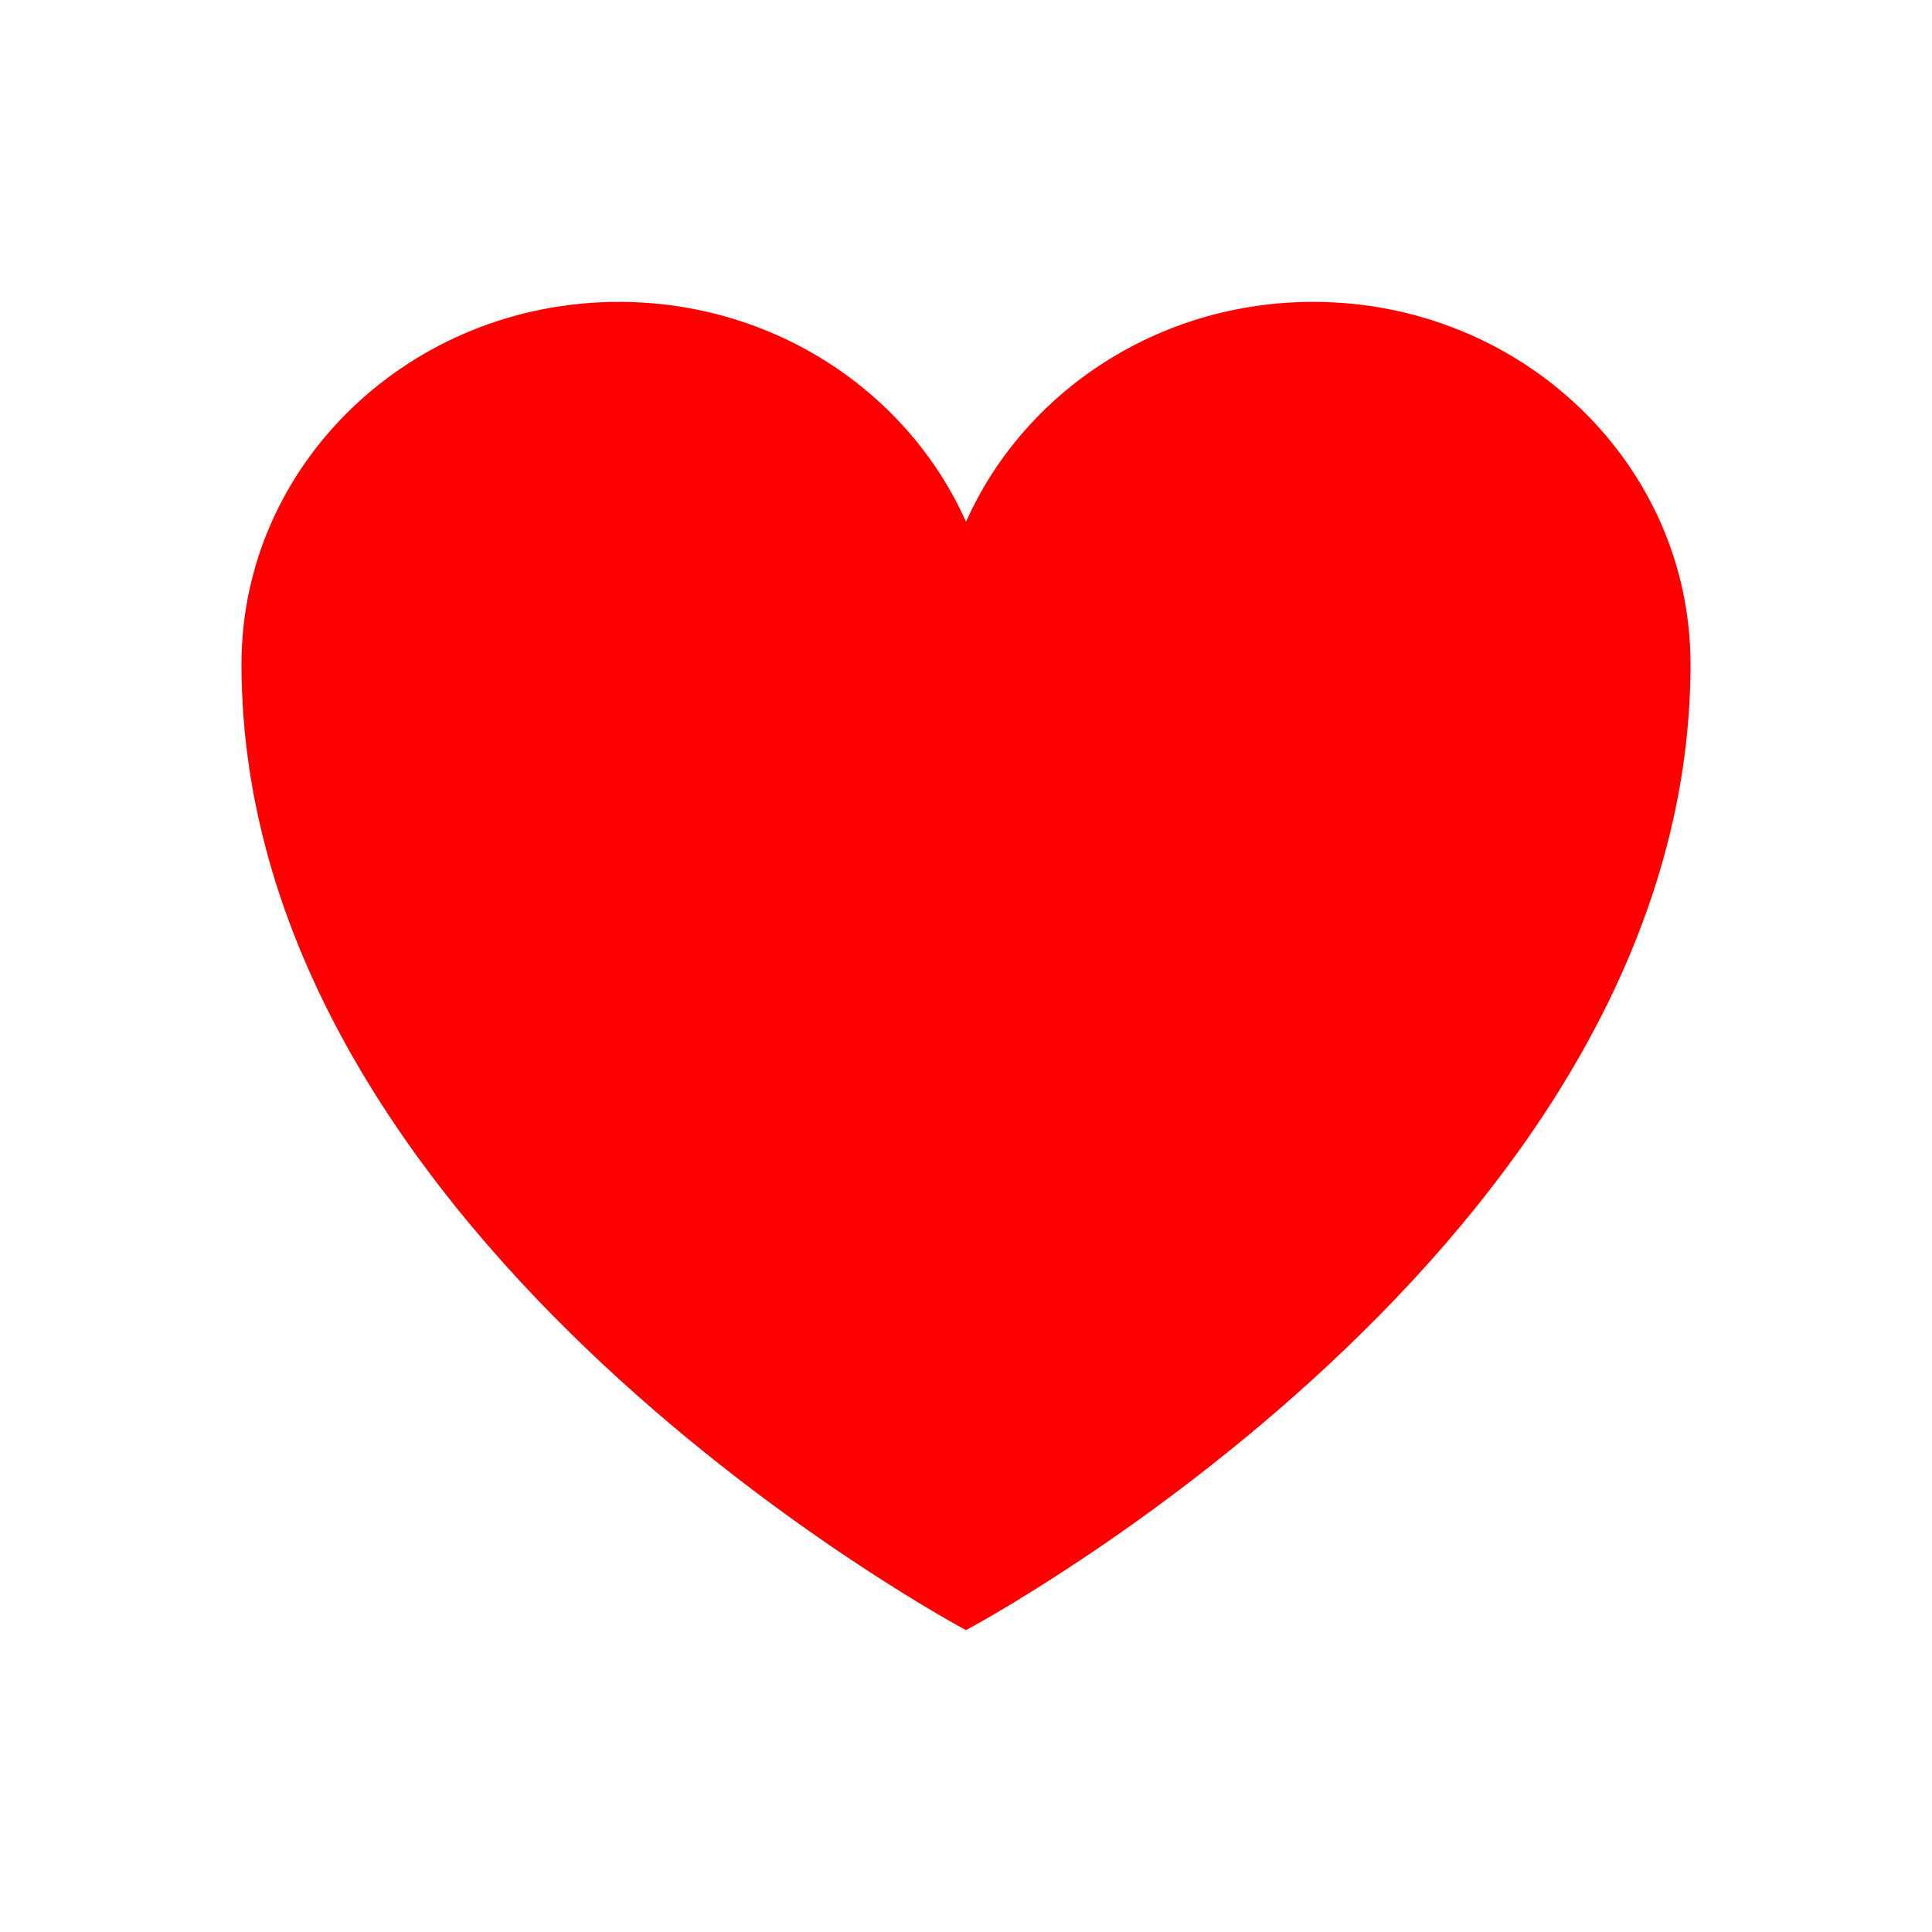
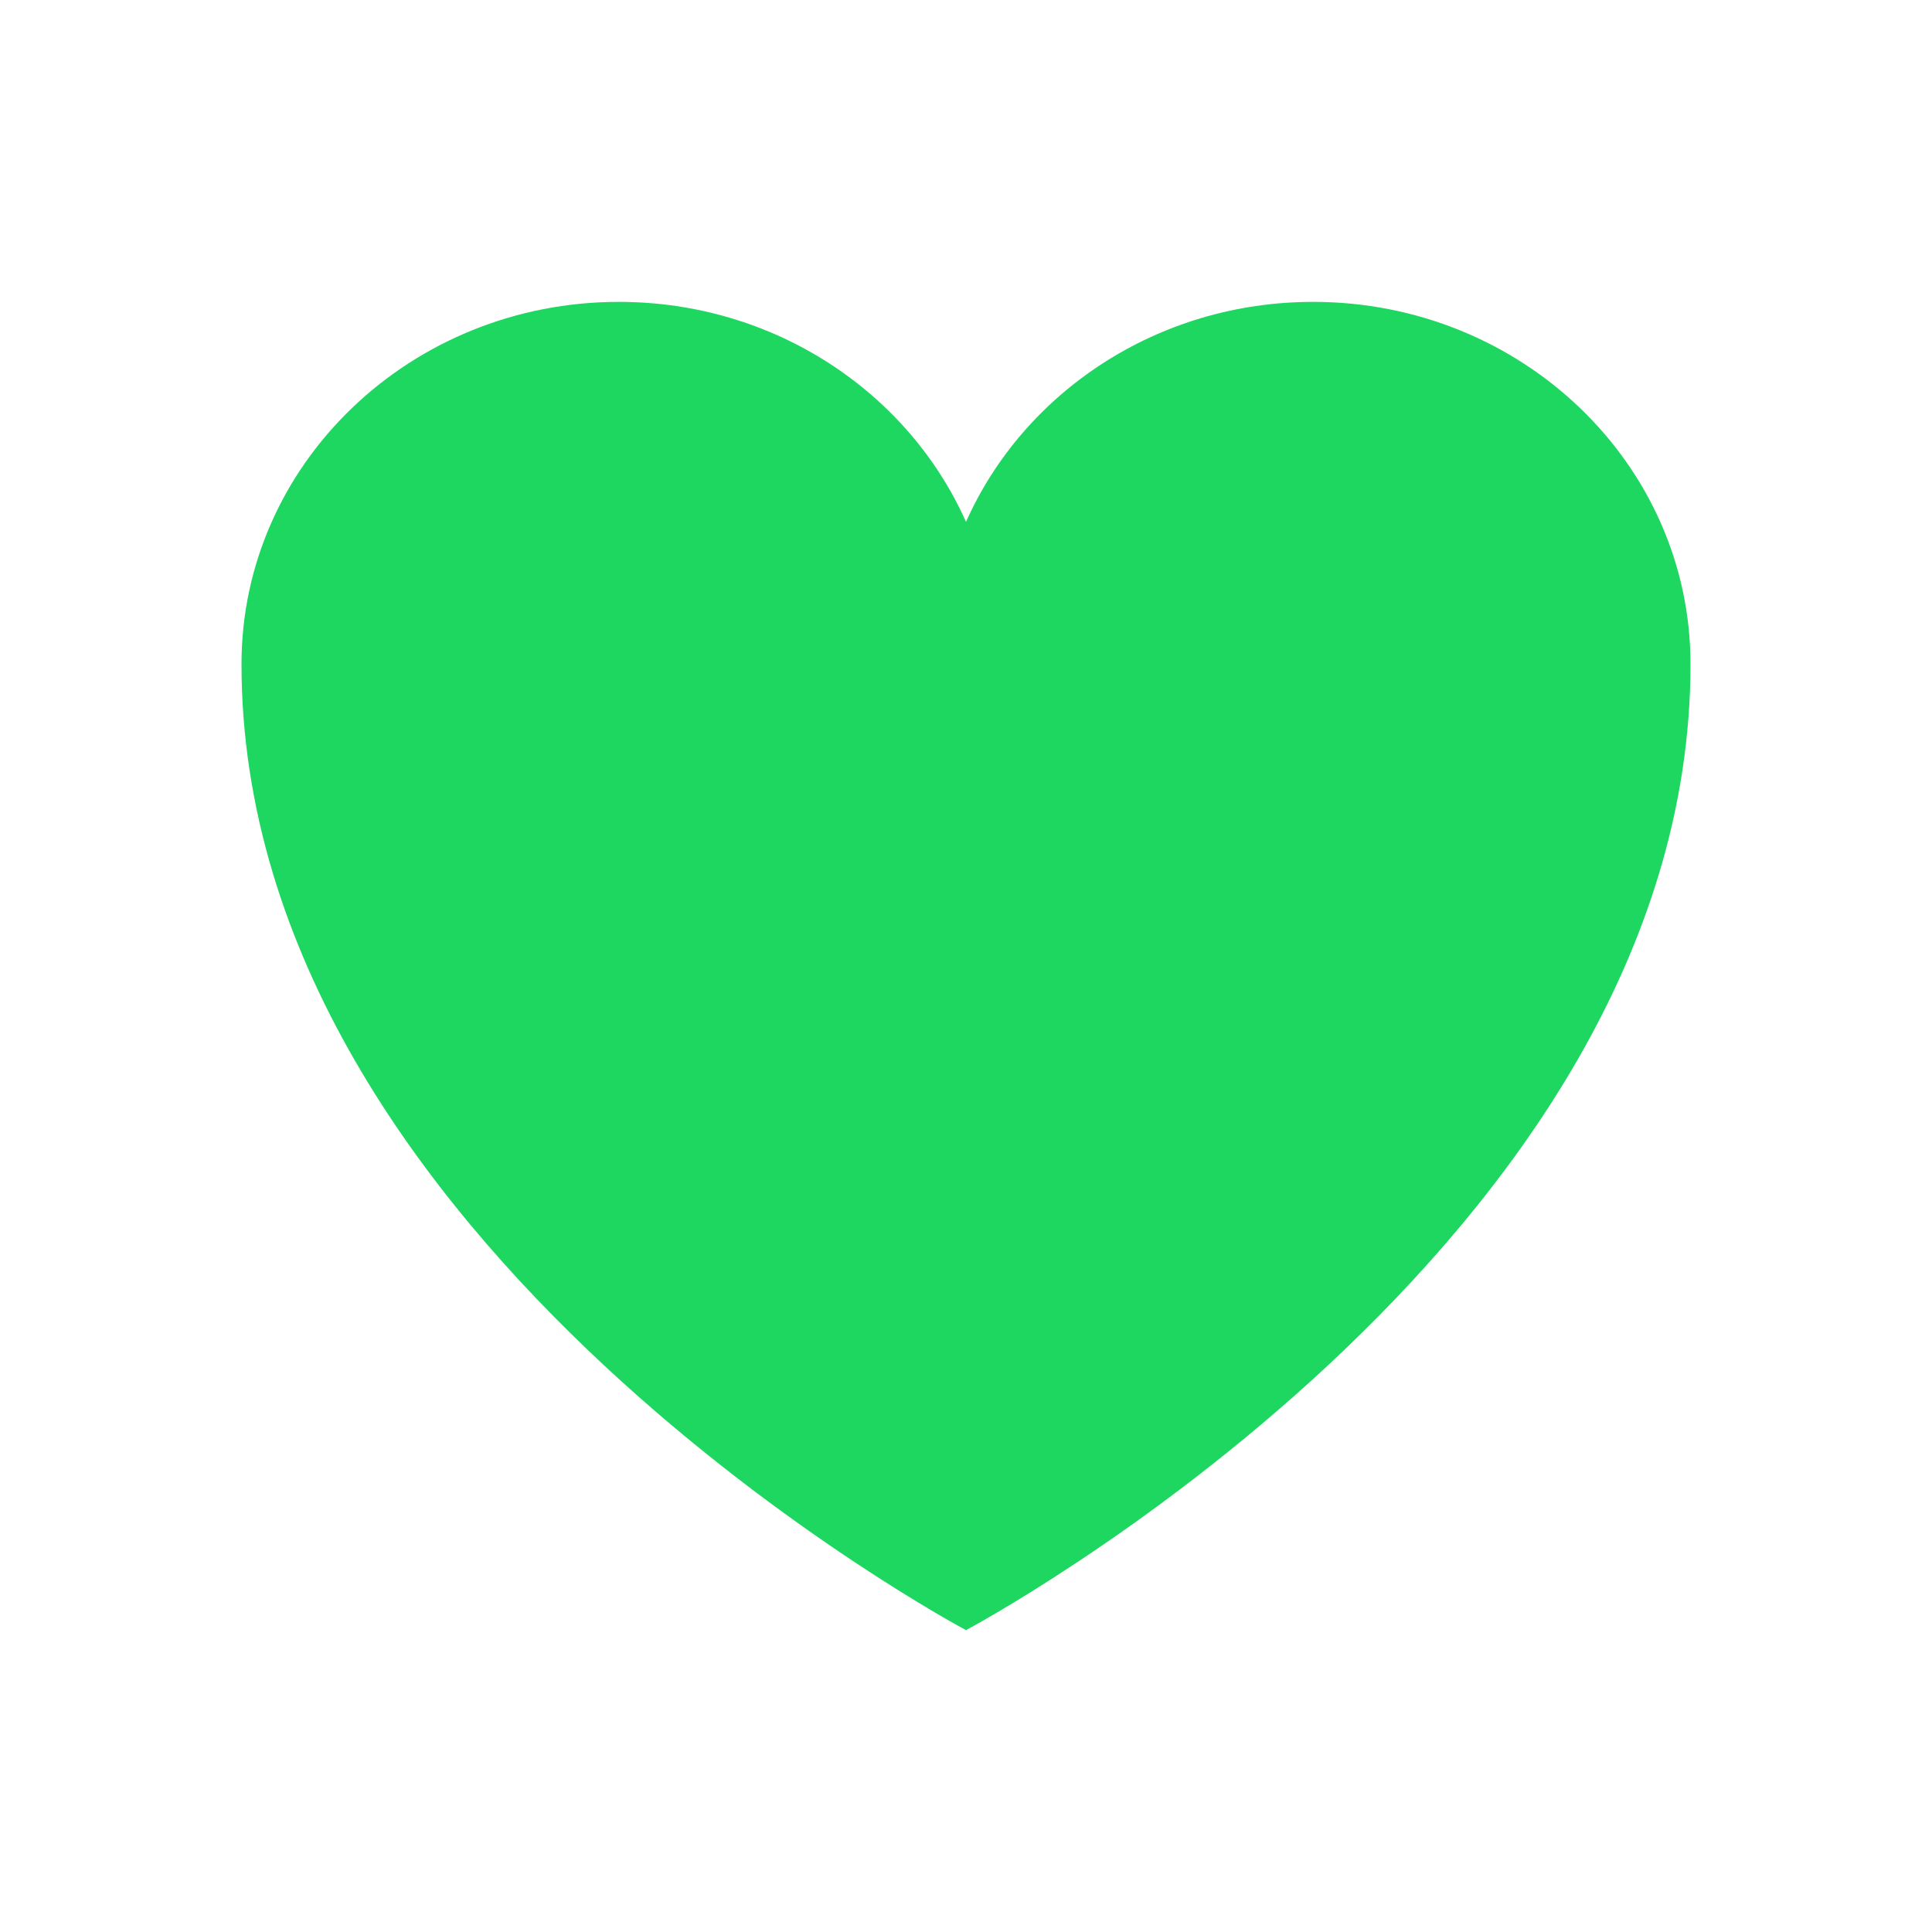
- <svg xmlns="http://www.w3.org/2000/svg" fill="red" viewBox="0 0 24 24" stroke-width="1.5" stroke="none" class="w-6 h-6">
+ <svg xmlns="http://www.w3.org/2000/svg" fill="#1ED760" viewBox="0 0 24 24" stroke-width="1.5" stroke="none" class="w-6 h-6">
  <path stroke-linecap="round" stroke-linejoin="round" d="M21 8.25c0-2.485-2.099-4.5-4.688-4.5-1.935 0-3.597 1.126-4.312 2.733-.715-1.607-2.377-2.733-4.313-2.733C5.1 3.75 3 5.765 3 8.25c0 7.22 9 12 9 12s9-4.78 9-12z" />
</svg>
